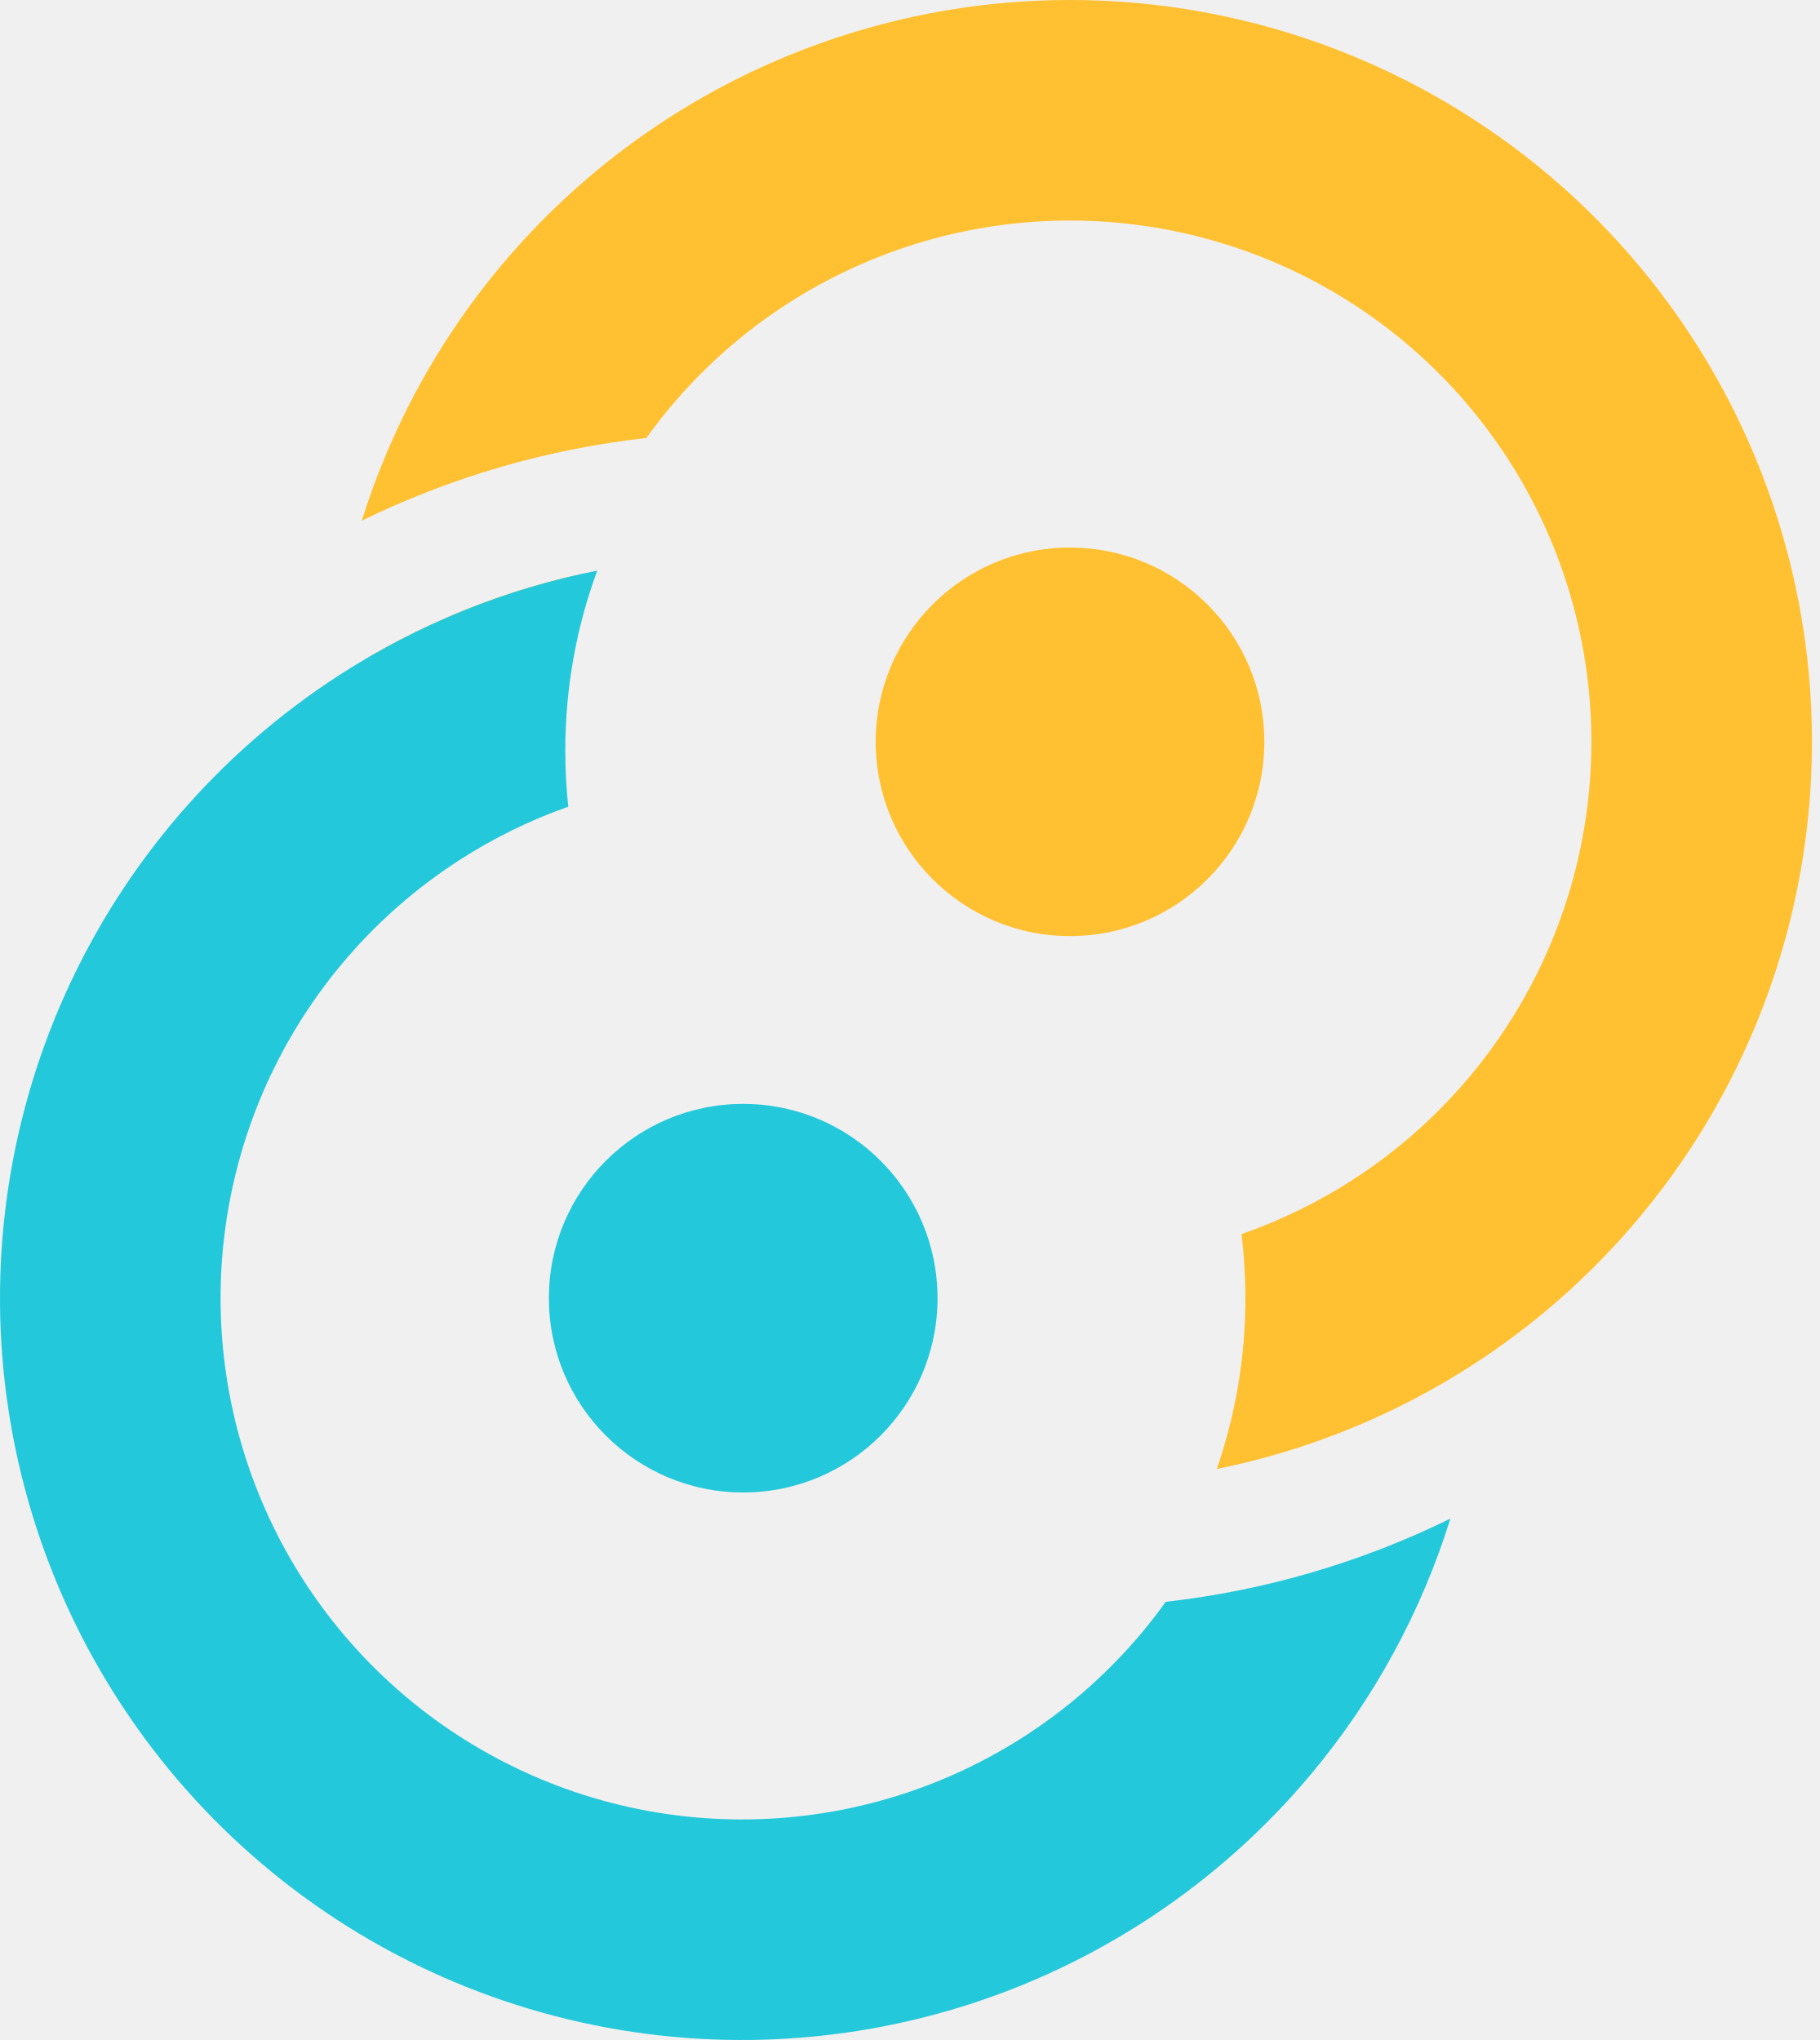
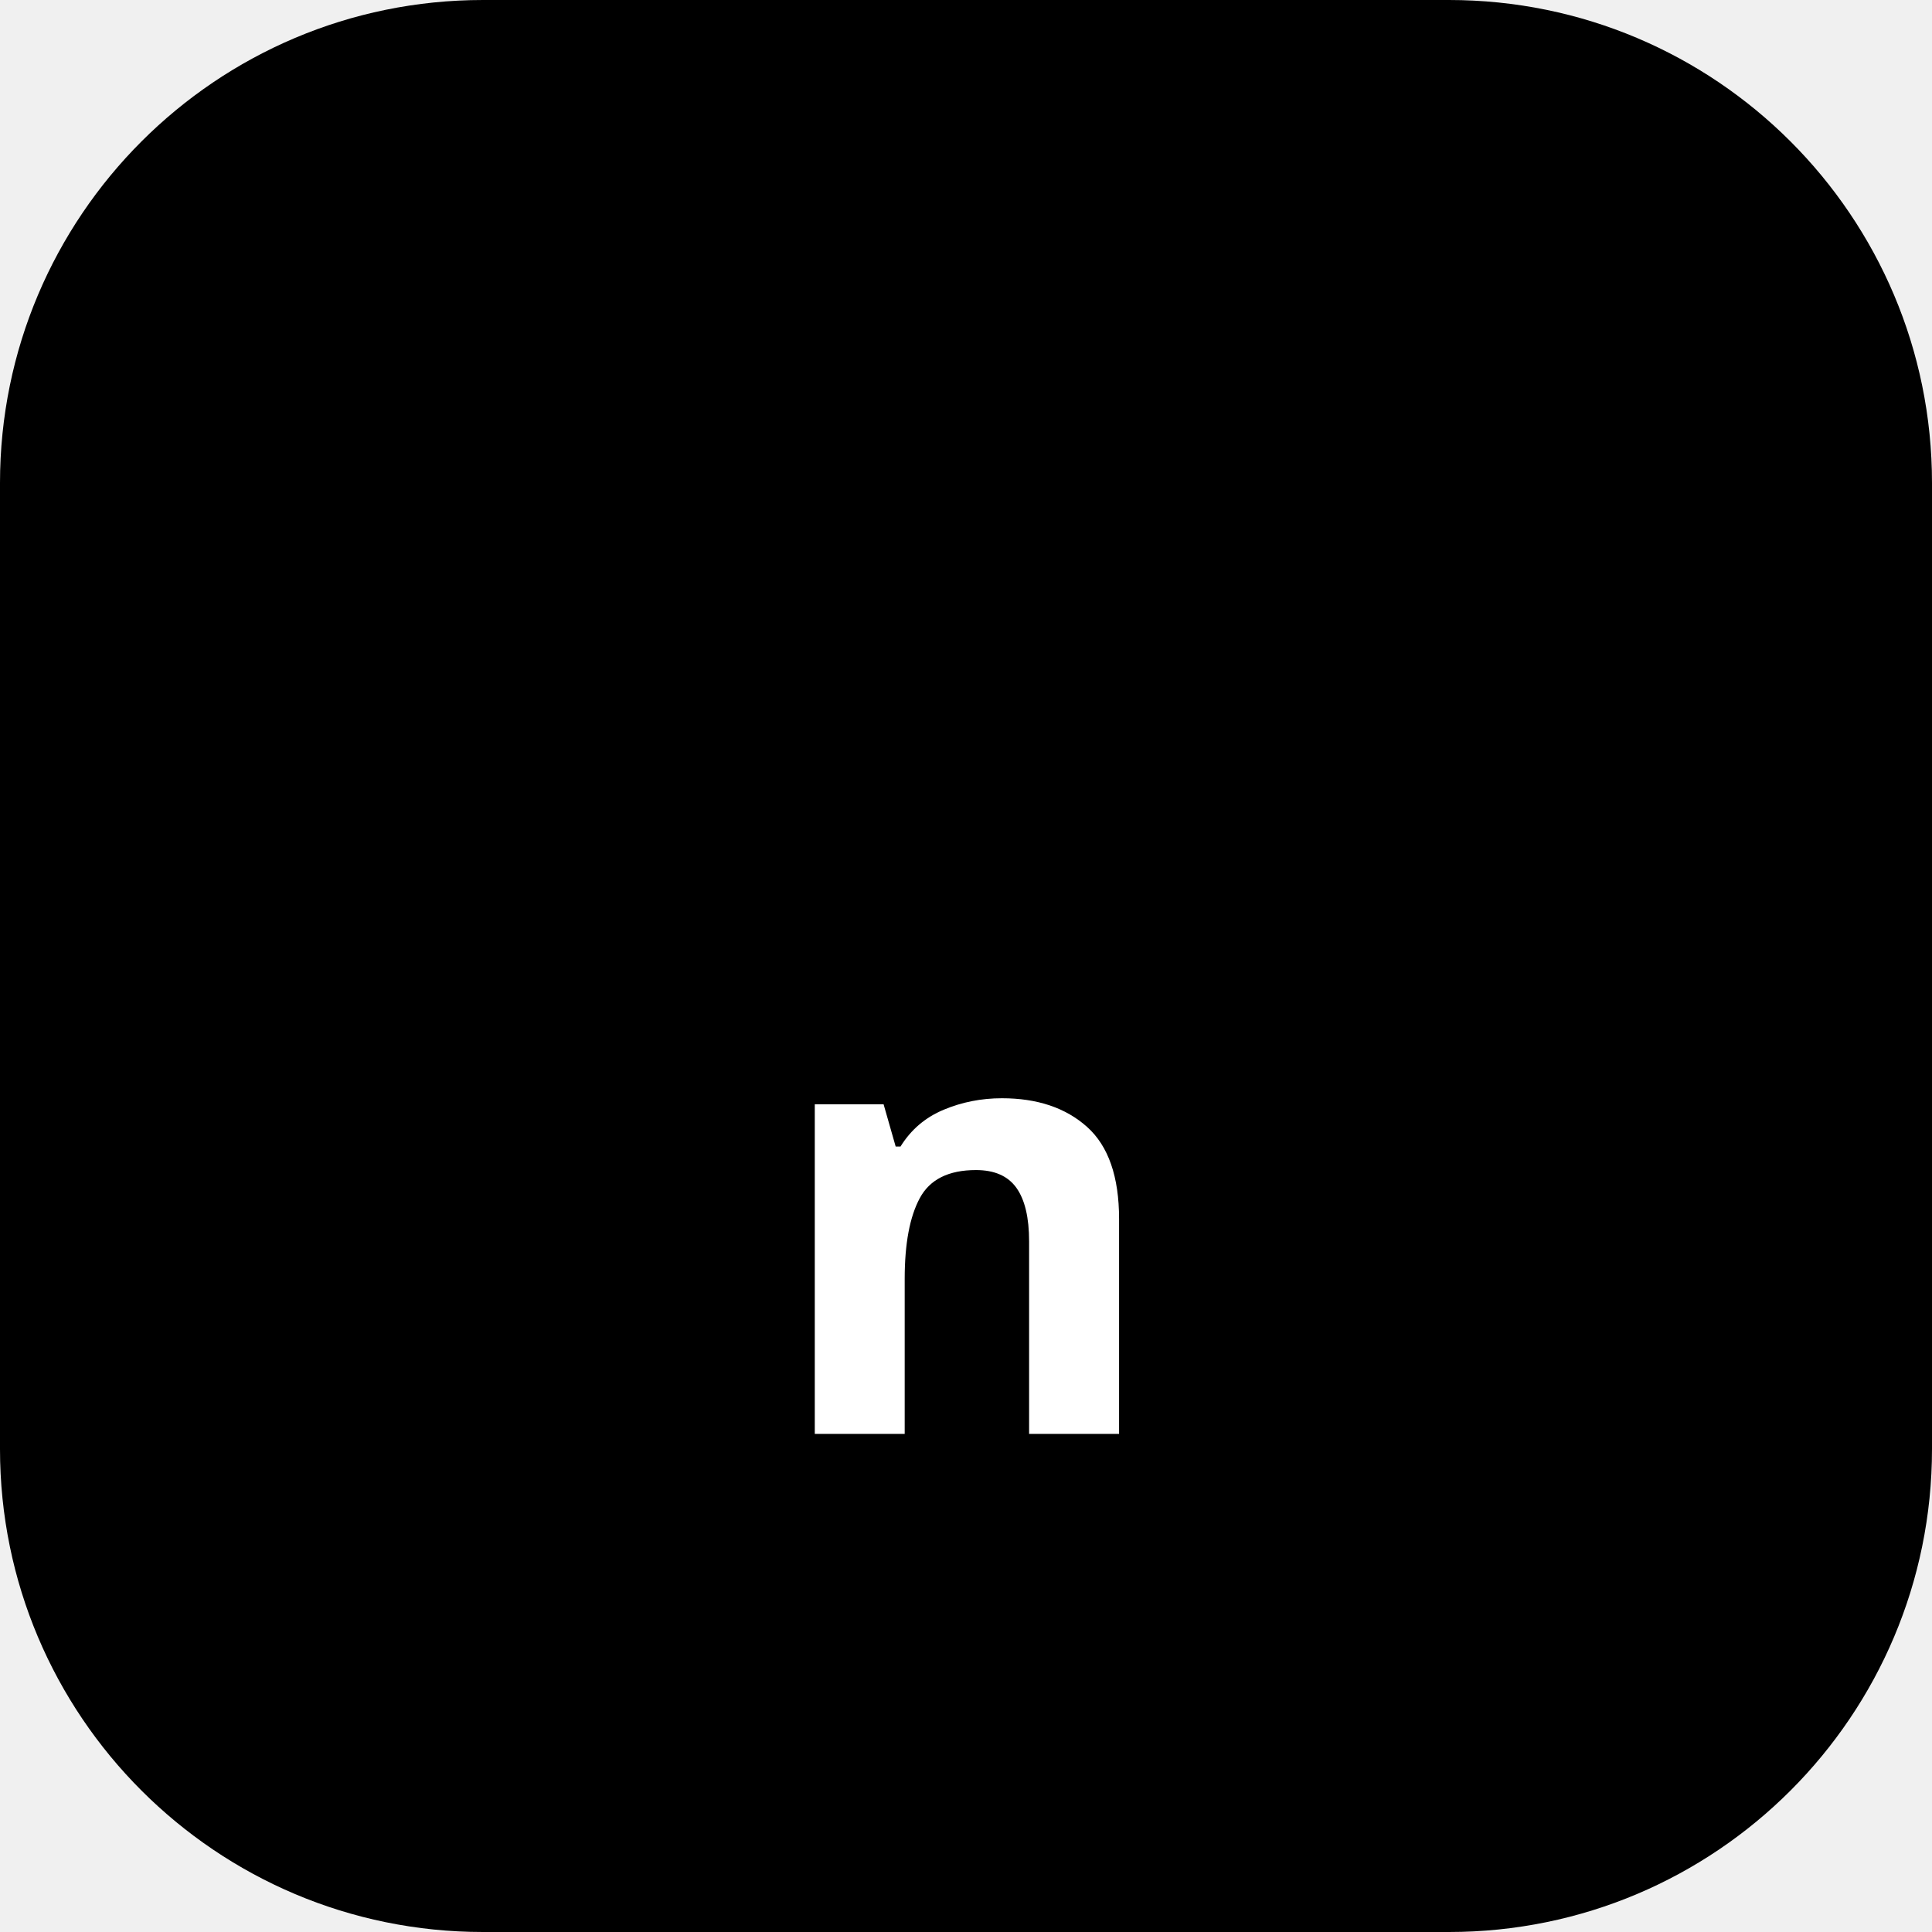
- <svg xmlns="http://www.w3.org/2000/svg" width="206" height="231" viewBox="0 0 206 231" fill="none">
-   <path d="M143.143 84C143.143 96.15 133.293 106 121.143 106C108.992 106 99.143 96.15 99.143 84C99.143 71.85 108.992 62 121.143 62C133.293 62 143.143 71.85 143.143 84Z" fill="#FFC131" />
-   <ellipse cx="84.143" cy="147" rx="22" ry="22" transform="rotate(180 84.1426 147)" fill="#24C8DB" />
-   <path fill-rule="evenodd" clip-rule="evenodd" d="M166.738 154.548C157.86 160.286 148.023 164.269 137.757 166.341C139.858 160.282 141 153.774 141 147C141 144.543 140.85 142.121 140.558 139.743C144.975 138.204 149.215 136.139 153.183 133.575C162.73 127.404 170.292 118.608 174.961 108.244C179.63 97.88 181.207 86.388 179.502 75.149C177.798 63.91 172.884 53.402 165.352 44.888C157.82 36.374 147.99 30.216 137.042 27.155C126.095 24.093 114.496 24.257 103.64 27.627C92.784 30.998 83.132 37.432 75.844 46.155C74.91 47.273 74.021 48.422 73.176 49.599C61.929 50.849 51.036 54.032 40.963 58.956C44.242 48.459 49.565 38.659 56.679 30.144C67.05 17.73 80.786 8.574 96.235 3.778C111.685 -1.019 128.19 -1.253 143.769 3.105C159.348 7.462 173.337 16.225 184.056 28.341C194.775 40.457 201.767 55.41 204.193 71.404C206.619 87.398 204.374 103.752 197.73 118.501C191.086 133.25 180.324 145.767 166.738 154.548ZM41.963 74.275L62.556 76.804C63.046 72.813 63.94 68.902 65.214 65.127C57.047 67.002 49.209 70.087 41.963 74.275Z" fill="#FFC131" />
-   <path fill-rule="evenodd" clip-rule="evenodd" d="M38.404 76.452C47.349 70.671 57.268 66.671 67.617 64.613C65.277 70.967 64 77.834 64 85C64 87.143 64.114 89.26 64.337 91.344C60.009 92.873 55.853 94.909 51.96 97.426C42.413 103.596 34.85 112.392 30.182 122.756C25.513 133.12 23.936 144.612 25.64 155.851C27.345 167.09 32.258 177.598 39.791 186.112C47.323 194.626 57.153 200.784 68.1 203.846C79.048 206.907 90.646 206.743 101.502 203.373C112.359 200.002 122.011 193.568 129.299 184.845C130.237 183.722 131.131 182.567 131.979 181.383C143.235 180.114 154.132 176.91 164.205 171.962C160.929 182.49 155.596 192.319 148.464 200.856C138.092 213.27 124.357 222.426 108.907 227.222C93.458 232.019 76.952 232.253 61.374 227.895C45.795 223.538 31.805 214.775 21.087 202.659C10.368 190.543 3.376 175.59 0.95 159.596C-1.476 143.602 0.768 127.248 7.412 112.499C14.057 97.75 24.818 85.233 38.404 76.452ZM163.062 156.711L163.062 156.711C162.954 156.773 162.846 156.835 162.738 156.897C162.846 156.835 162.954 156.773 163.062 156.711Z" fill="#24C8DB" />
+ <svg xmlns="http://www.w3.org/2000/svg" width="512" height="512" viewBox="0 0 512 512" fill="none">
+   <rect width="512" height="512" rx="128" fill="black" />
+   <text x="256" y="380" font-family="sans-serif" font-weight="bold" font-size="160" fill="white" text-anchor="middle">n</text>
</svg>
